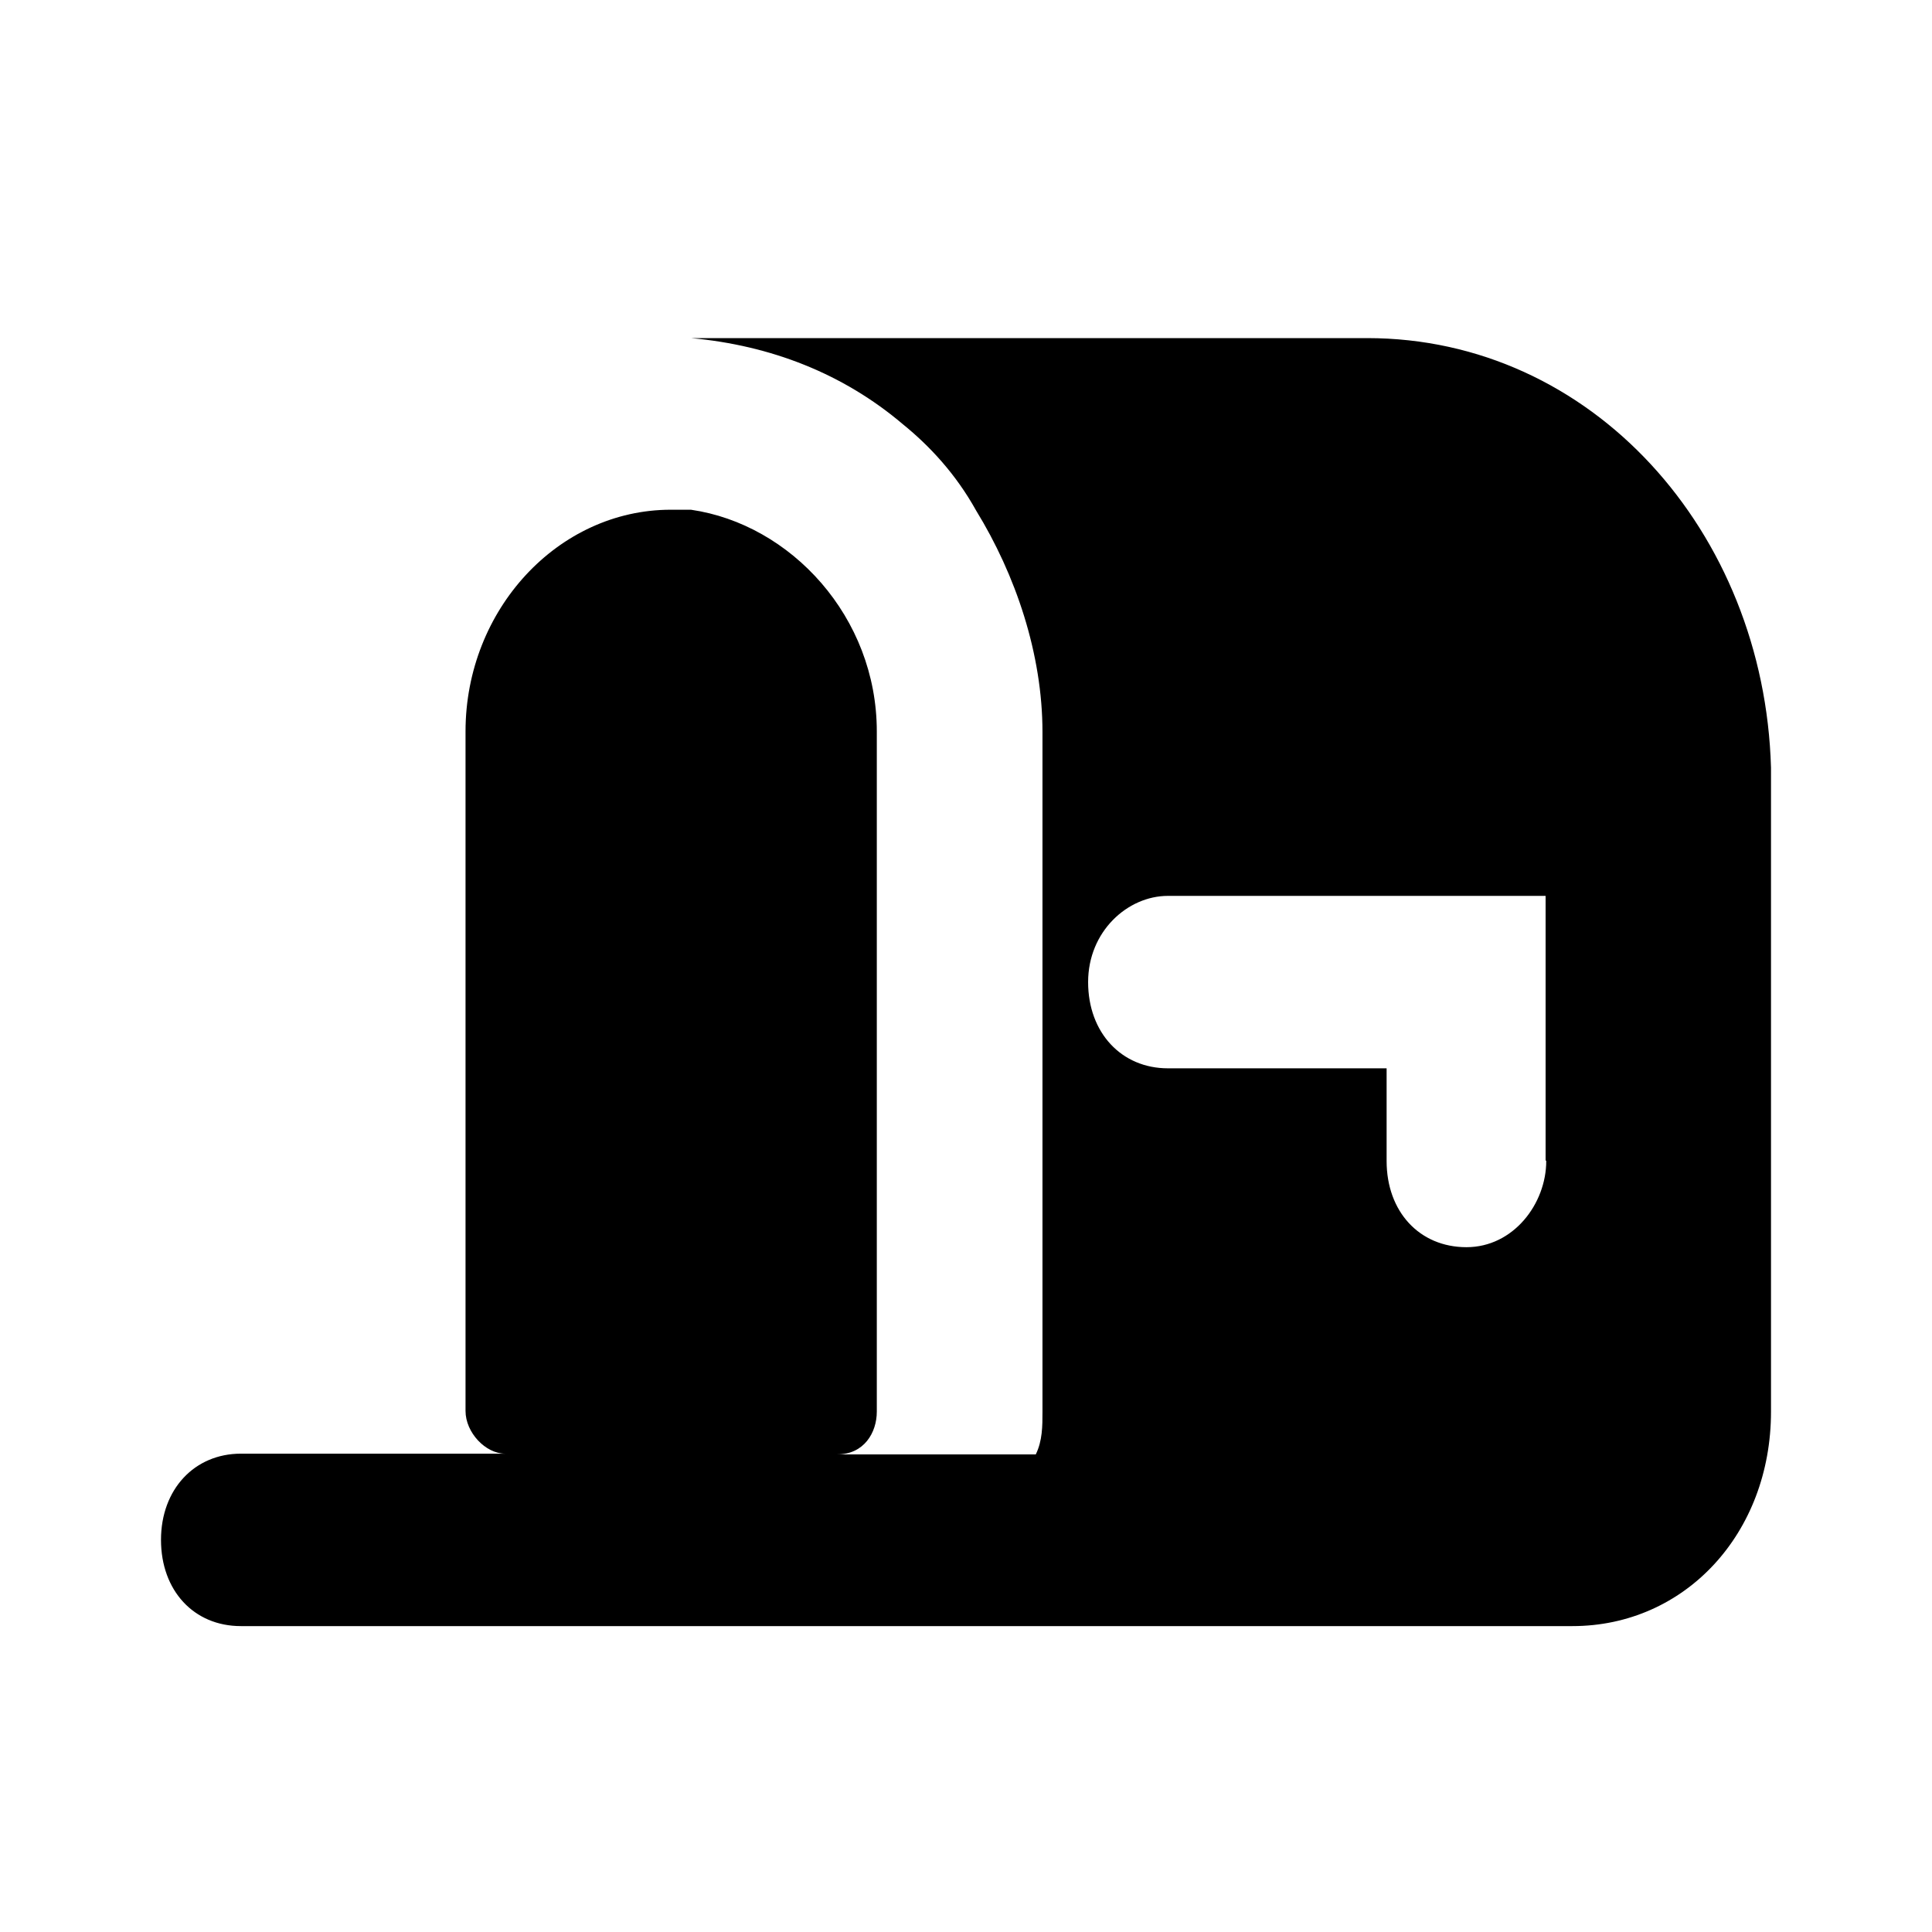
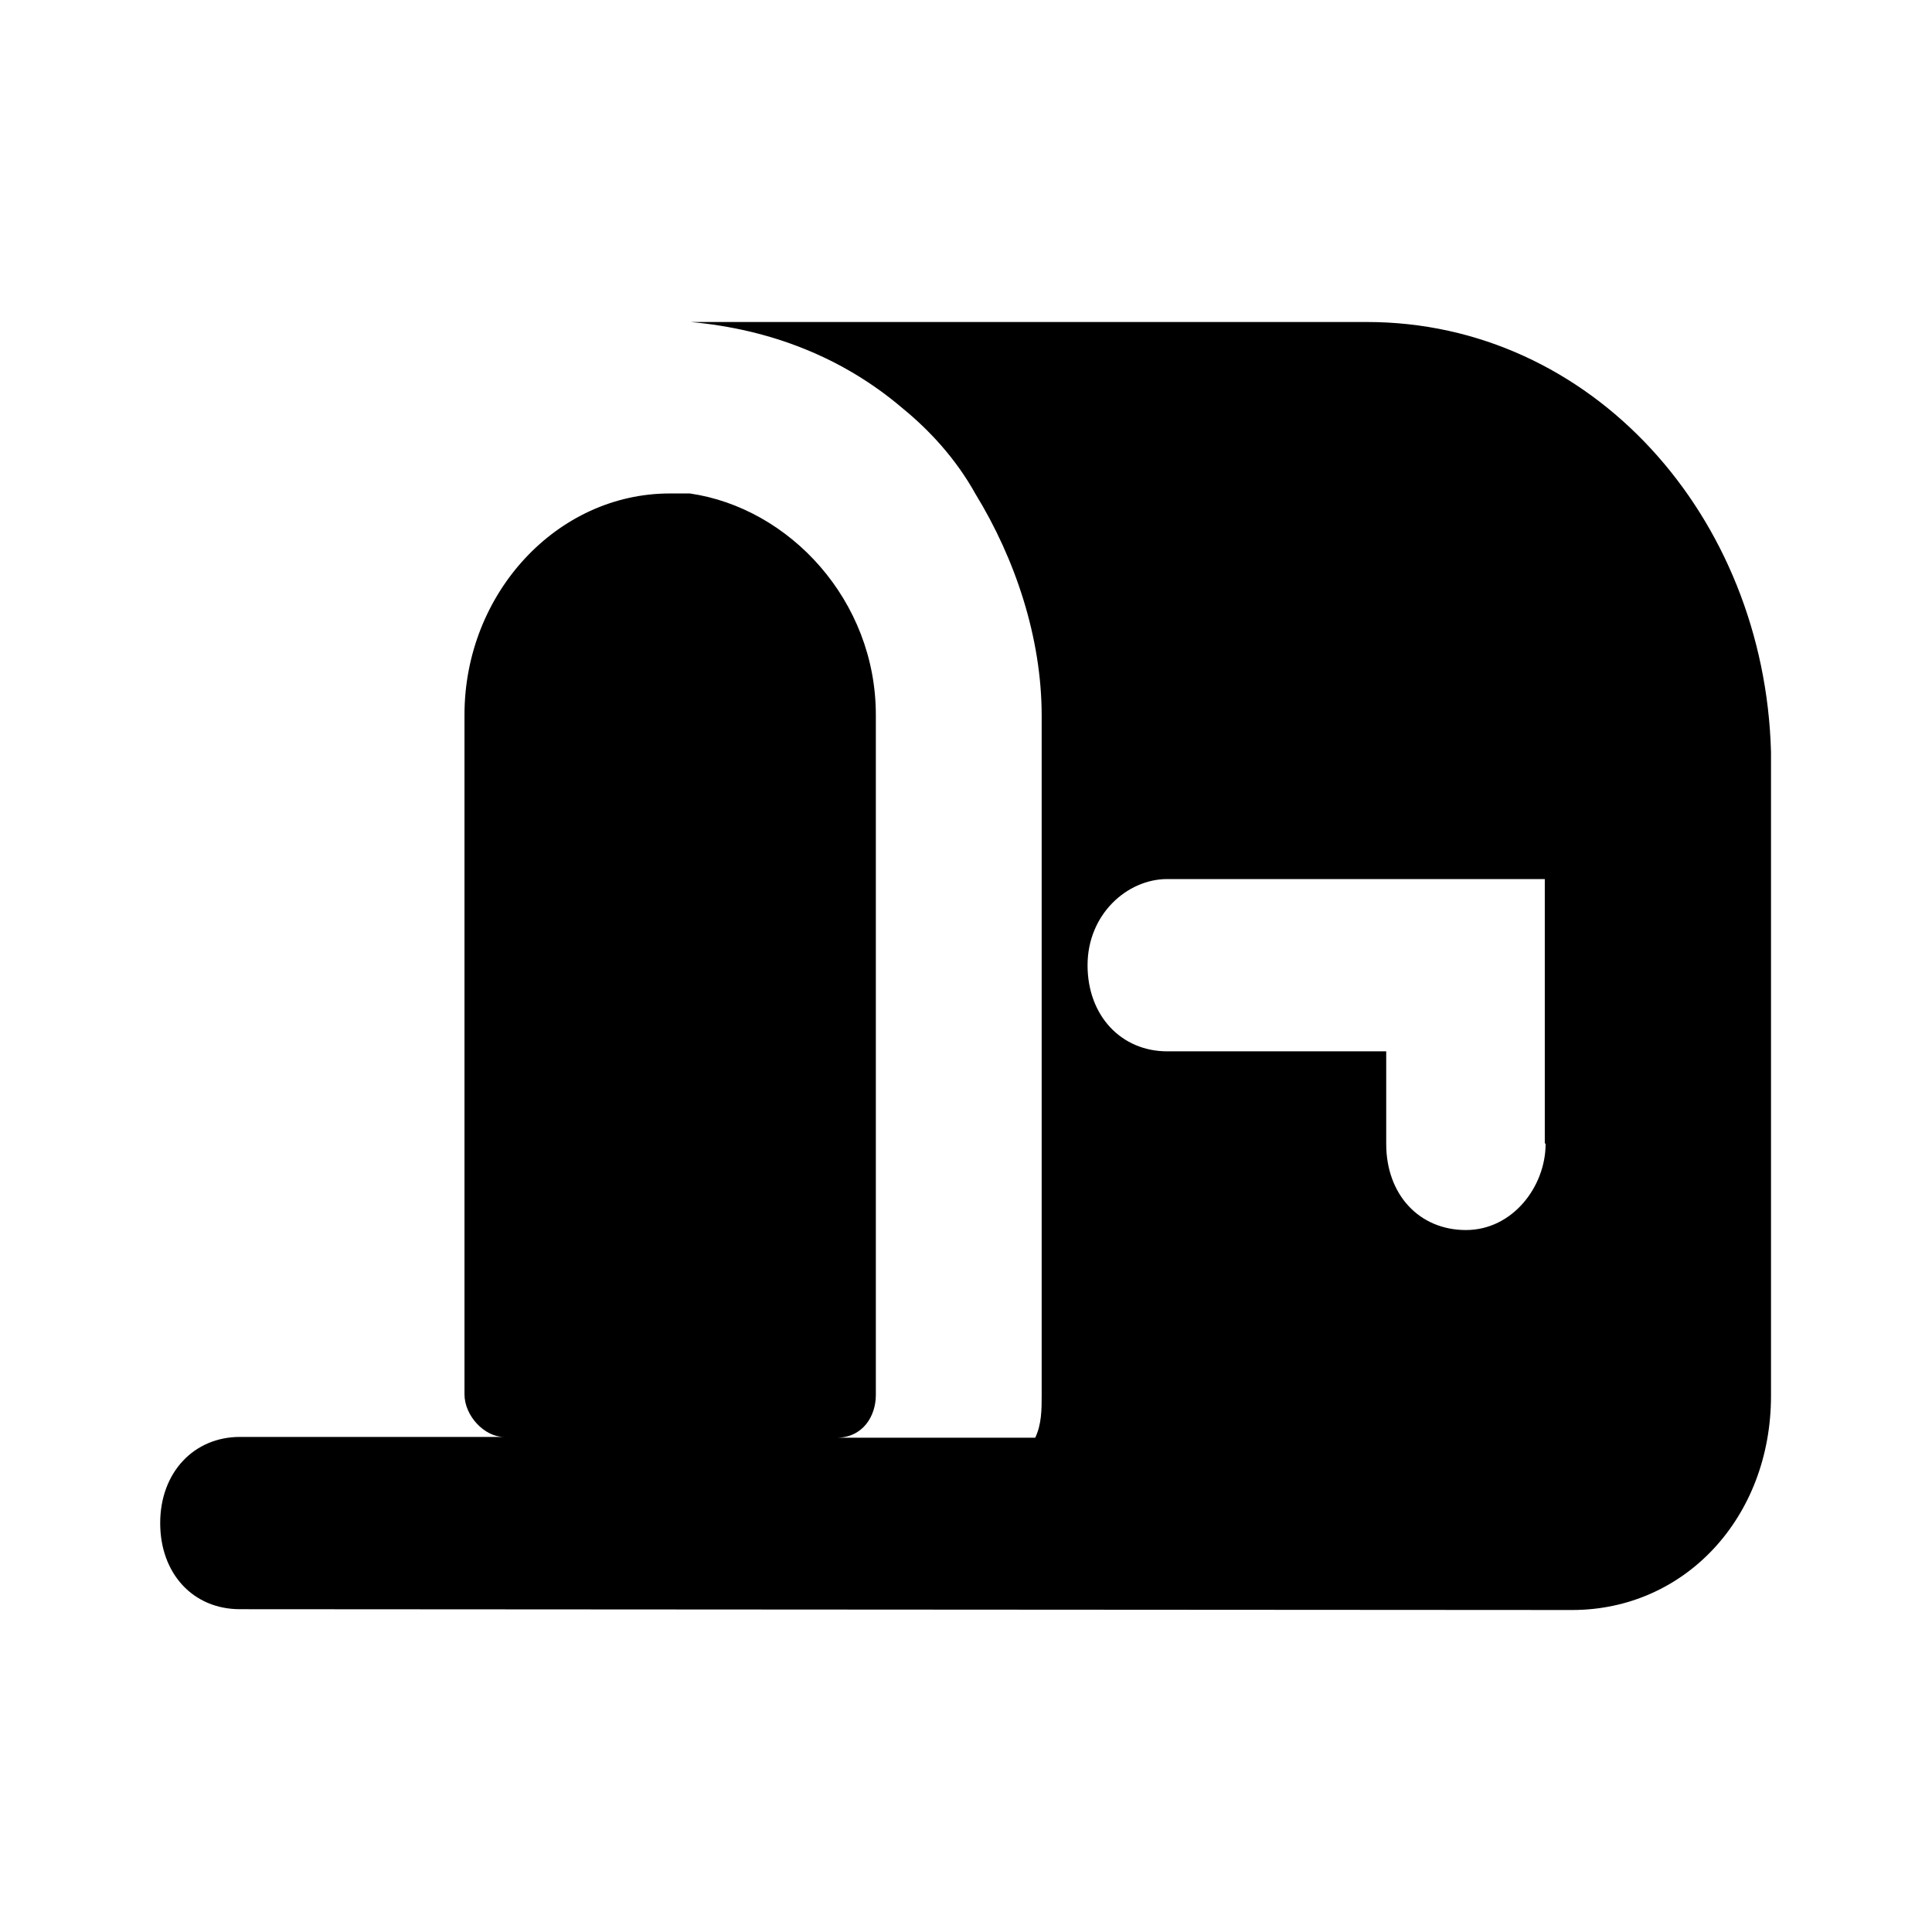
<svg xmlns="http://www.w3.org/2000/svg" viewBox="0 0 24 24">
-   <path d="M19.533 20.2C20.933 20.2 22 19.048 22 17.536V9.536C21.917 6.602 19.775 4.2 16.983 4.2H8.583C9.575 4.29 10.475 4.641 11.217 5.271C11.55 5.541 11.875 5.891 12.125 6.341C12.617 7.142 12.95 8.123 12.95 9.095V17.536C12.95 17.716 12.95 17.896 12.867 18.067H10.4C10.733 18.067 10.892 17.797 10.892 17.536V9.086C10.892 7.664 9.825 6.512 8.583 6.332H8.333C6.933 6.332 5.783 7.574 5.783 9.086V17.527C5.783 17.797 6.033 18.058 6.275 18.058H2.992C2.417 18.058 2 18.499 2 19.129C2 19.759 2.408 20.2 2.992 20.2M19.208 14.422C19.208 14.953 18.8 15.493 18.217 15.493C17.633 15.493 17.225 15.052 17.225 14.422V13.271H14.508C13.933 13.271 13.517 12.83 13.517 12.2C13.517 11.57 14.008 11.129 14.508 11.129H19.2V14.413L19.208 14.422Z" />
+   <path d="m19.53,20c1.4,0,2.47-1.15,2.47-2.66v-8c-.08-2.93-2.23-5.34-5.02-5.34h-8.4c.99.09,1.89.44,2.63,1.07.33.27.66.62.91,1.07.49.8.82,1.78.82,2.75v8.44c0,.18,0,.36-.08.53h-2.47c.33,0,.49-.27.49-.53v-8.45c0-1.42-1.07-2.57-2.31-2.75h-.25c-1.4,0-2.55,1.24-2.55,2.75v8.44c0,.27.25.53.49.53h-3.28c-.57,0-.99.44-.99,1.07s.41,1.07.99,1.07m16.22-5.78c0,.53-.41,1.07-.99,1.07s-.99-.44-.99-1.07v-1.15h-2.72c-.57,0-.99-.44-.99-1.07s.49-1.07.99-1.07h4.69v3.28h0Z" />
</svg>
